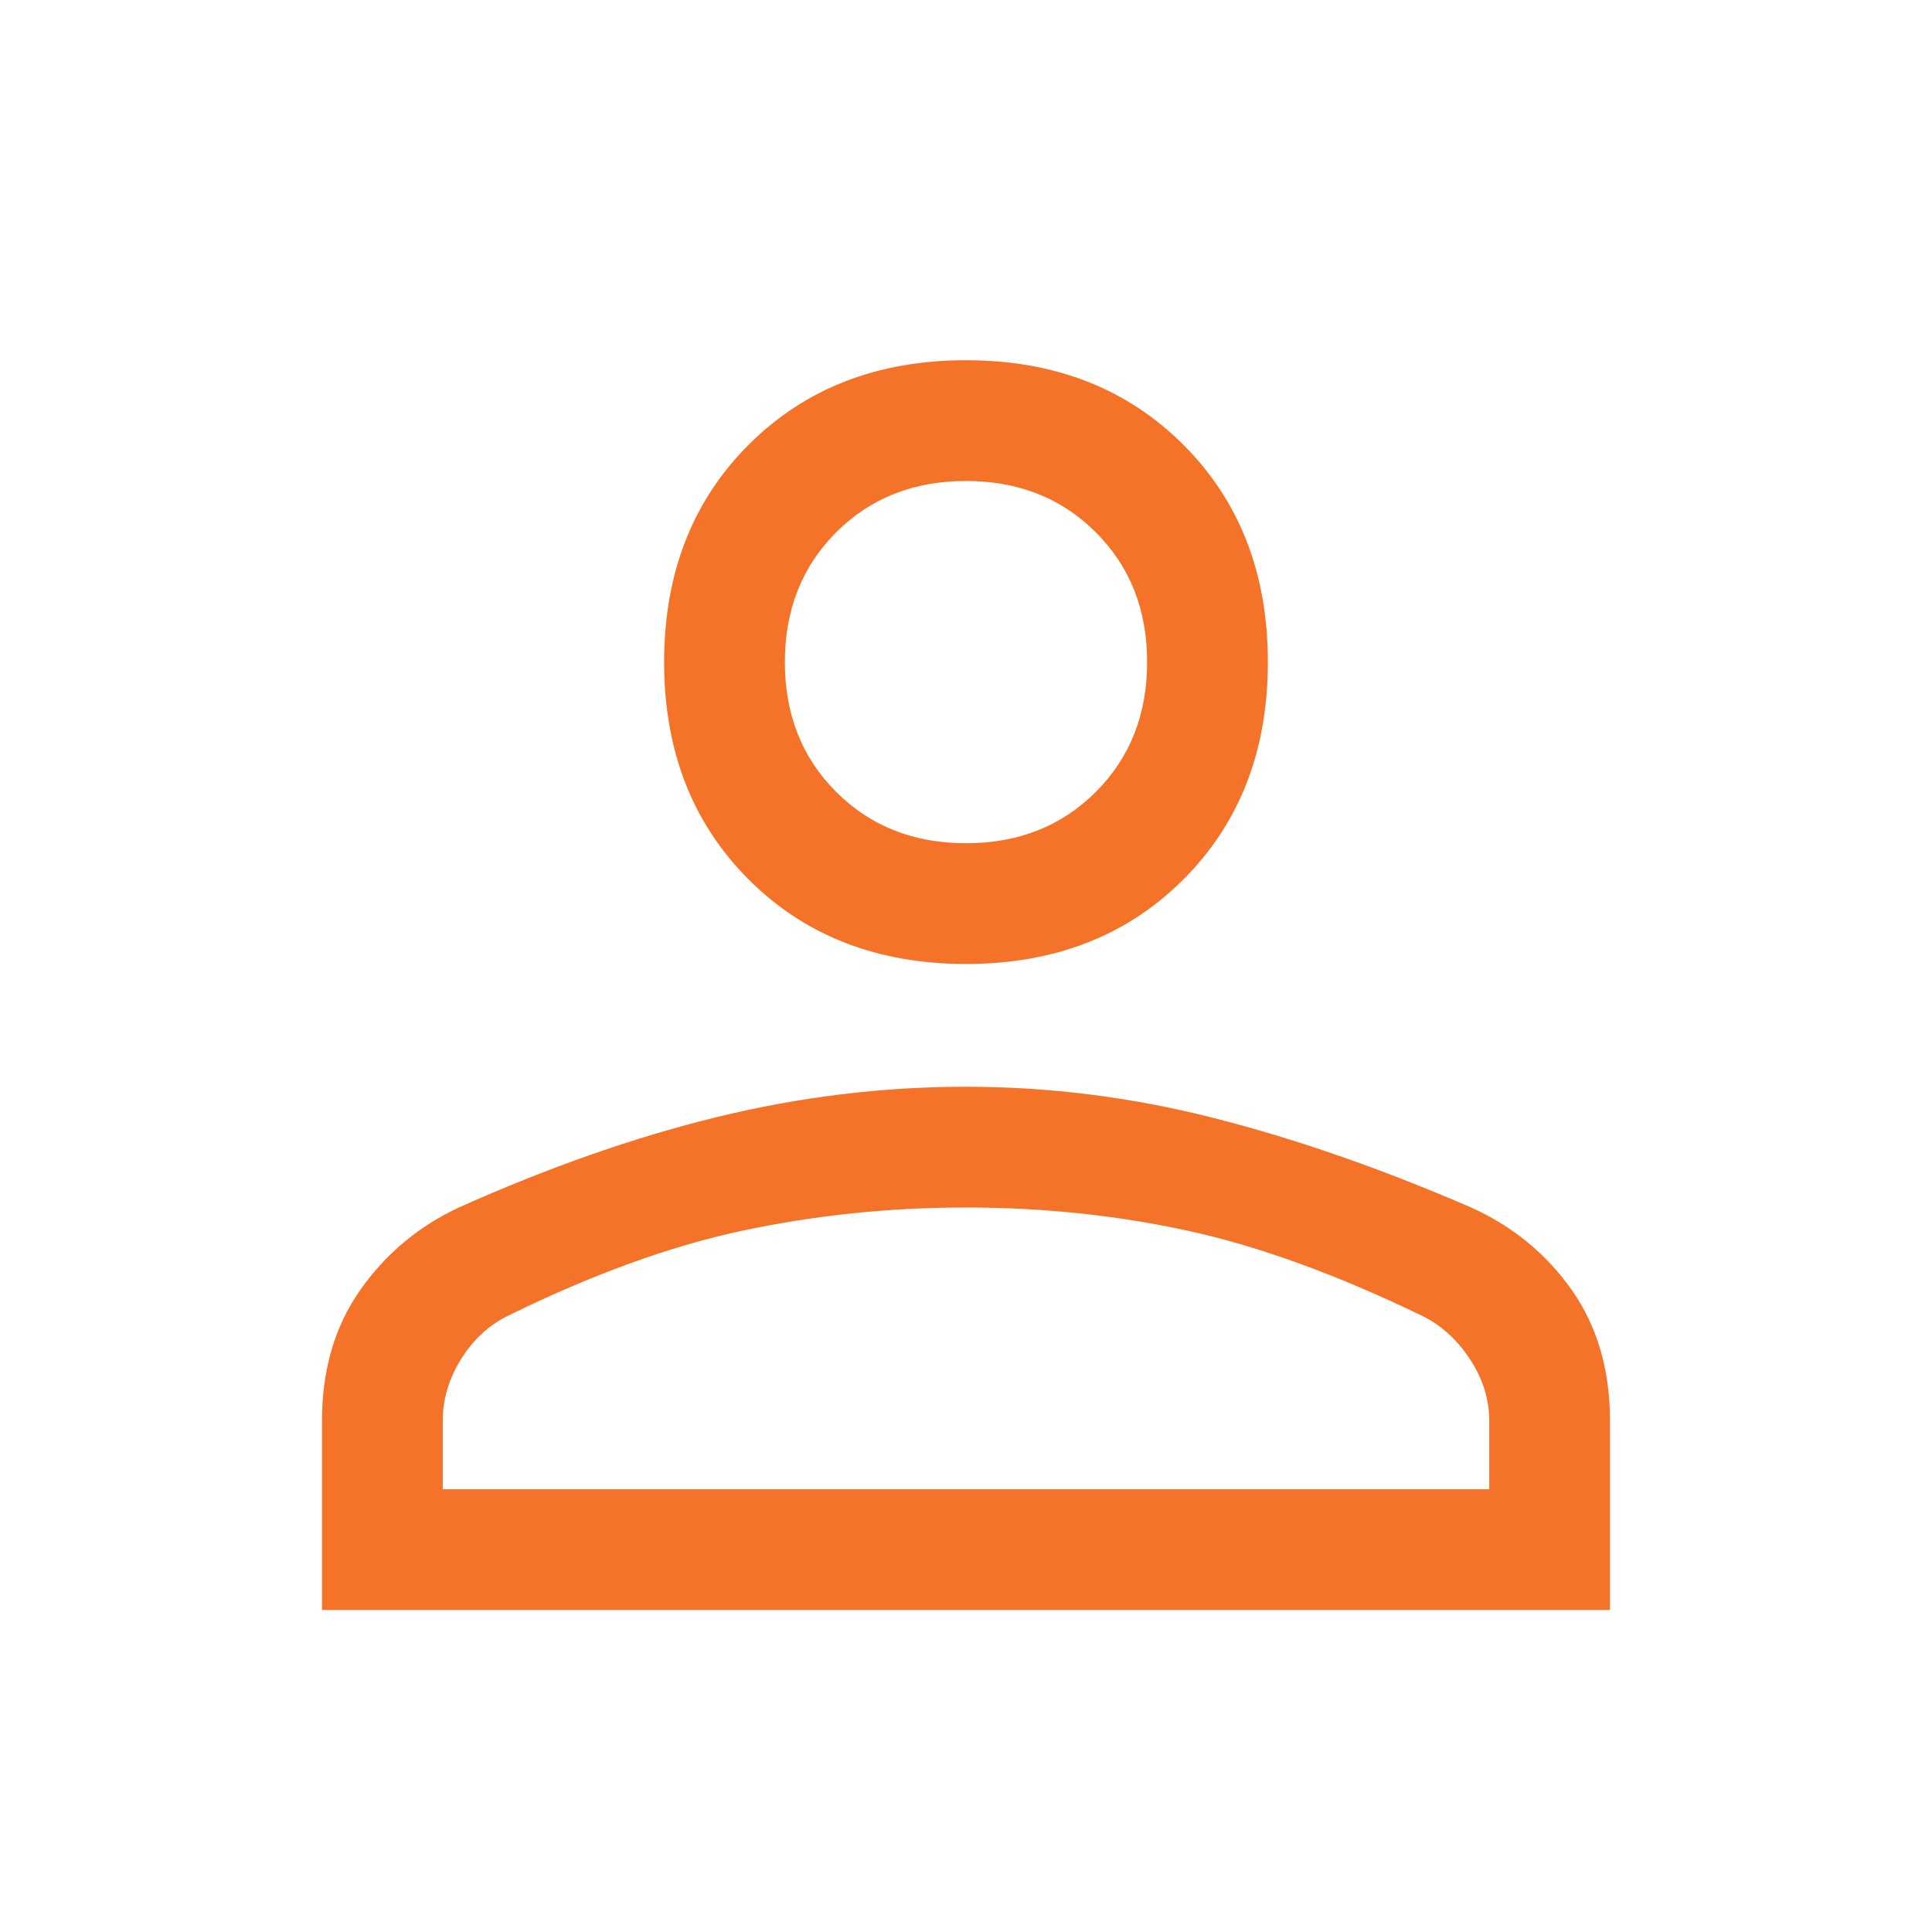
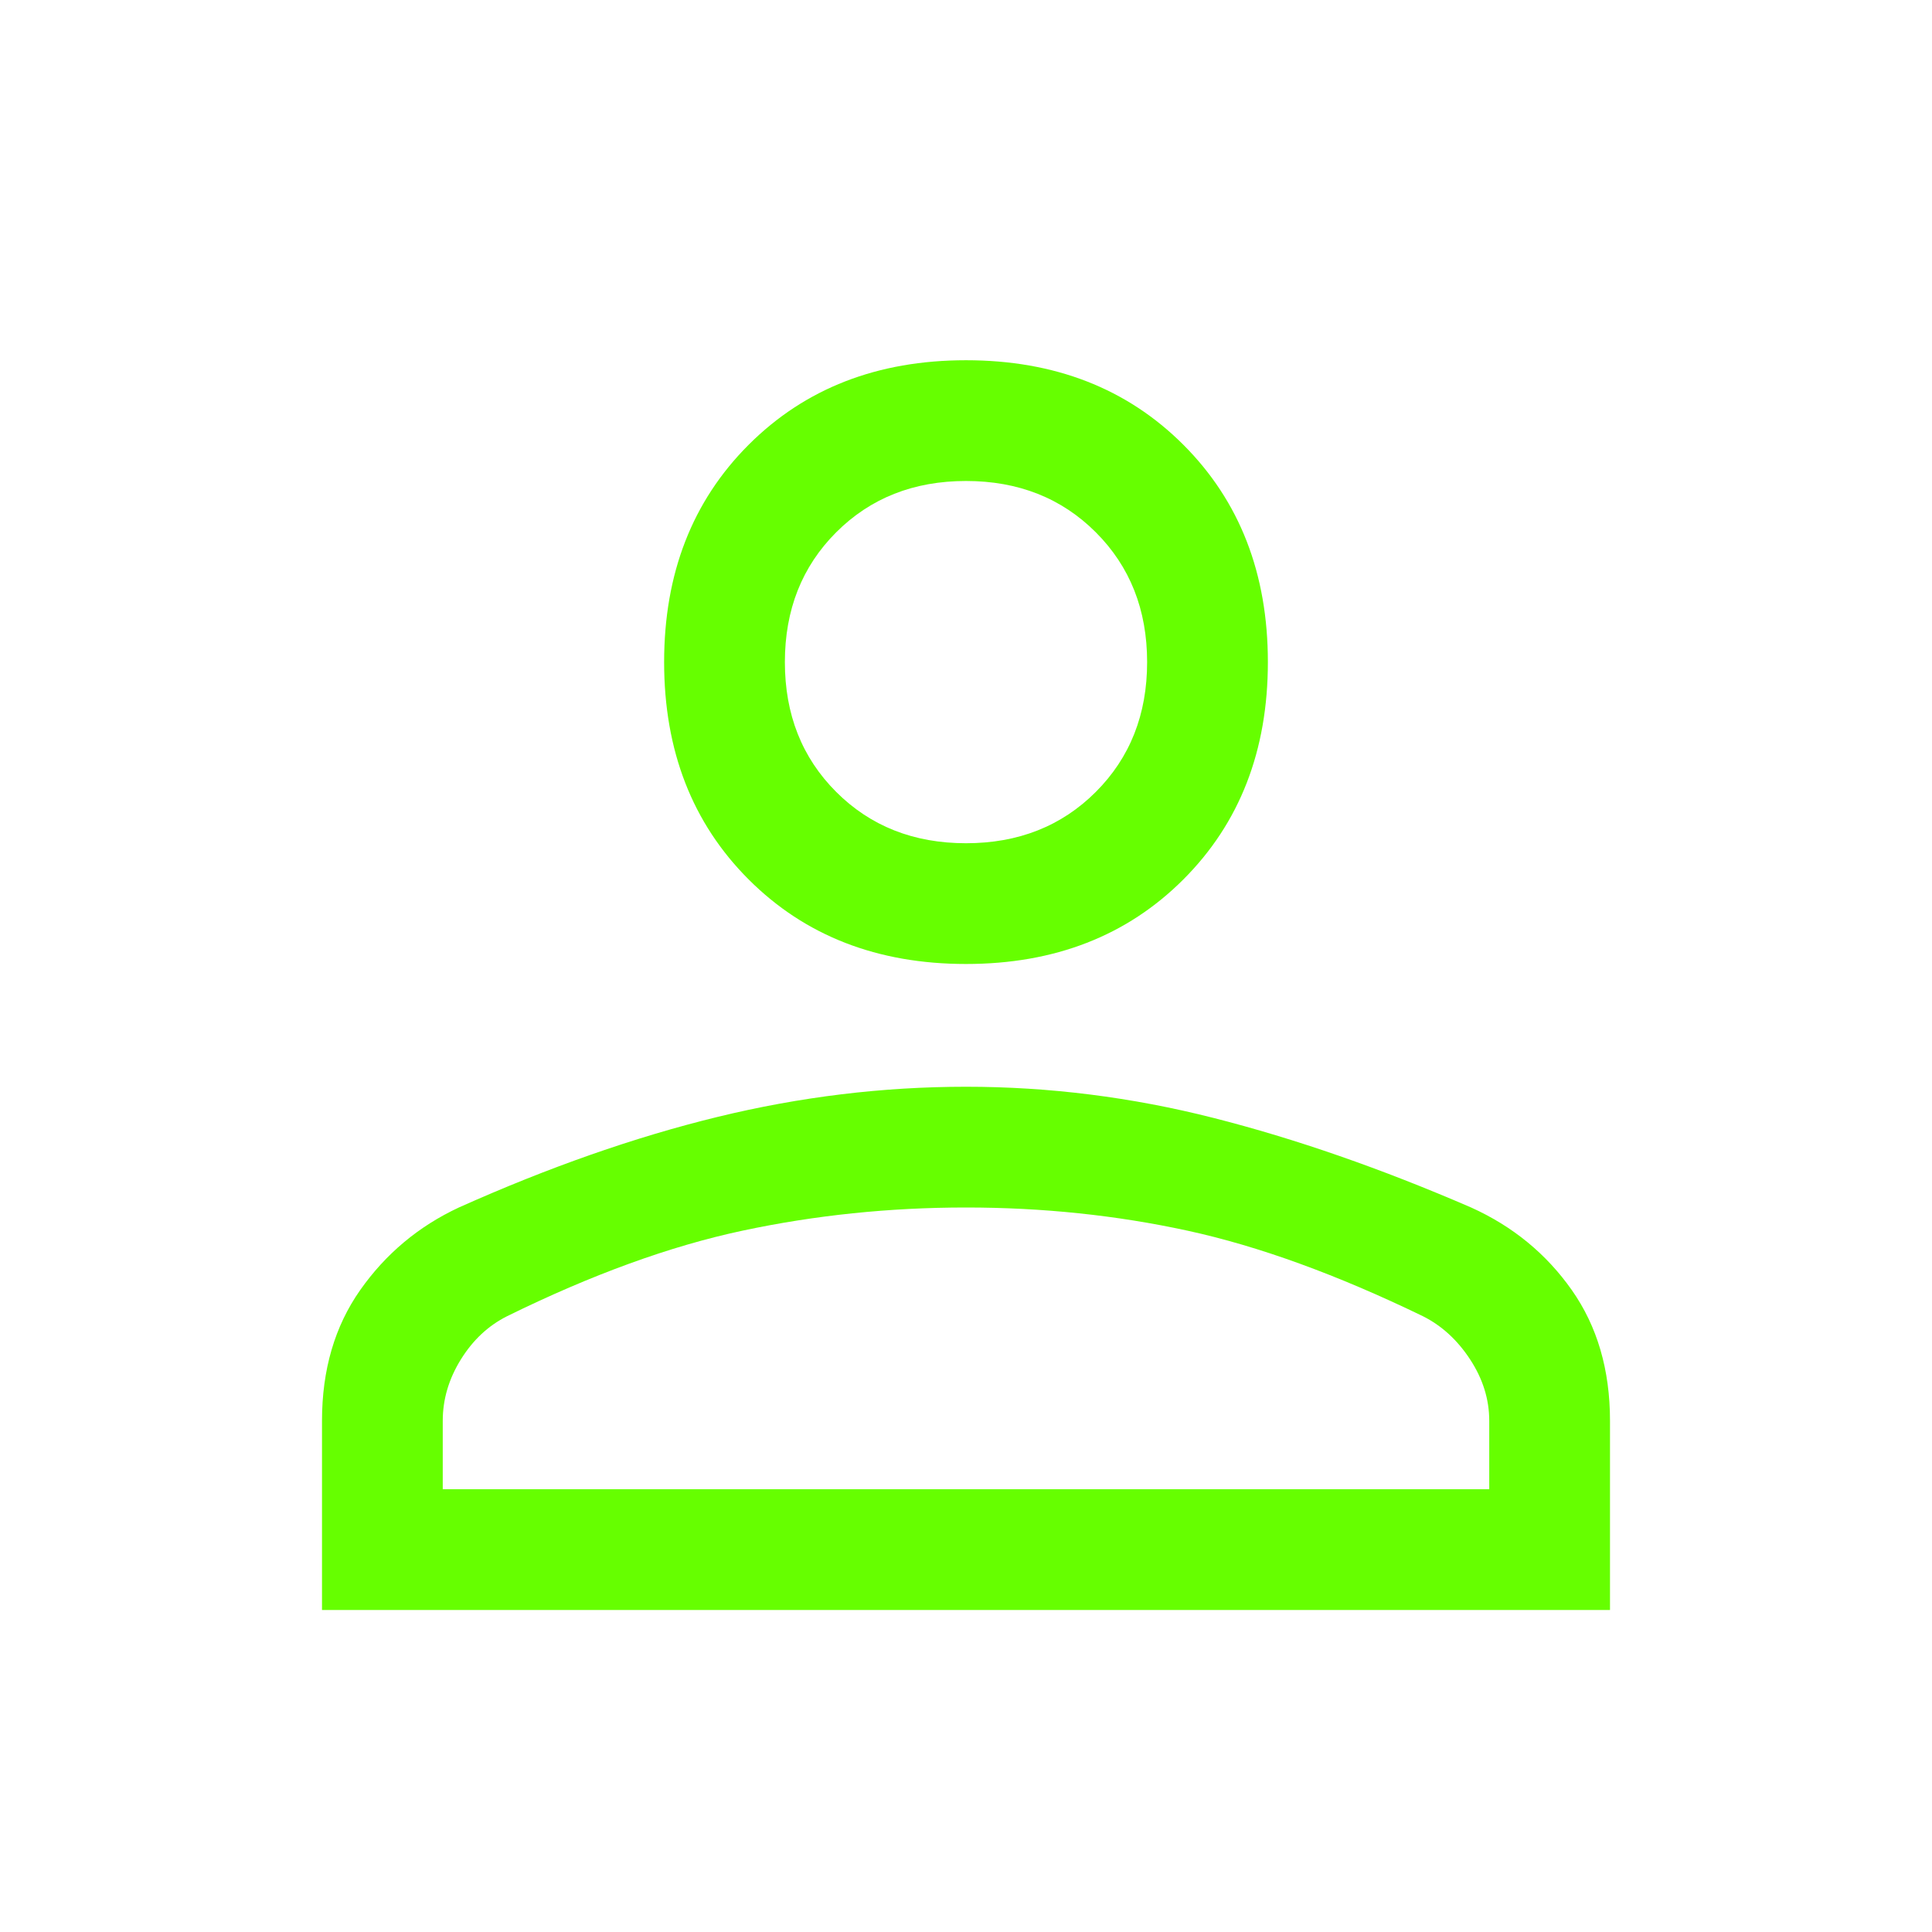
- <svg xmlns="http://www.w3.org/2000/svg" fill="#F57328" height="48" width="48">
+ <svg xmlns="http://www.w3.org/2000/svg" fill="#66ff00" height="48" width="48">
  <path d="M24 23.95q-3.3 0-5.4-2.1-2.1-2.1-2.1-5.4 0-3.3 2.1-5.4 2.1-2.1 5.4-2.1 3.3 0 5.4 2.1 2.1 2.1 2.1 5.4 0 3.3-2.1 5.4-2.1 2.1-5.4 2.1ZM8 40v-4.7q0-1.9.95-3.25T11.4 30q3.35-1.5 6.425-2.25Q20.9 27 24 27q3.1 0 6.15.775 3.05.775 6.4 2.225 1.55.7 2.5 2.05.95 1.35.95 3.25V40Zm3-3h26v-1.7q0-.8-.475-1.525-.475-.725-1.175-1.075-3.2-1.55-5.85-2.125Q26.85 30 24 30t-5.55.575q-2.7.575-5.85 2.125-.7.35-1.15 1.075Q11 34.5 11 35.3Zm13-16.05q1.95 0 3.225-1.275Q28.5 18.4 28.5 16.45q0-1.95-1.275-3.225Q25.95 11.95 24 11.95q-1.95 0-3.225 1.275Q19.5 14.5 19.5 16.45q0 1.95 1.275 3.225Q22.05 20.95 24 20.95Zm0-4.5ZM24 37Z" />
</svg>
